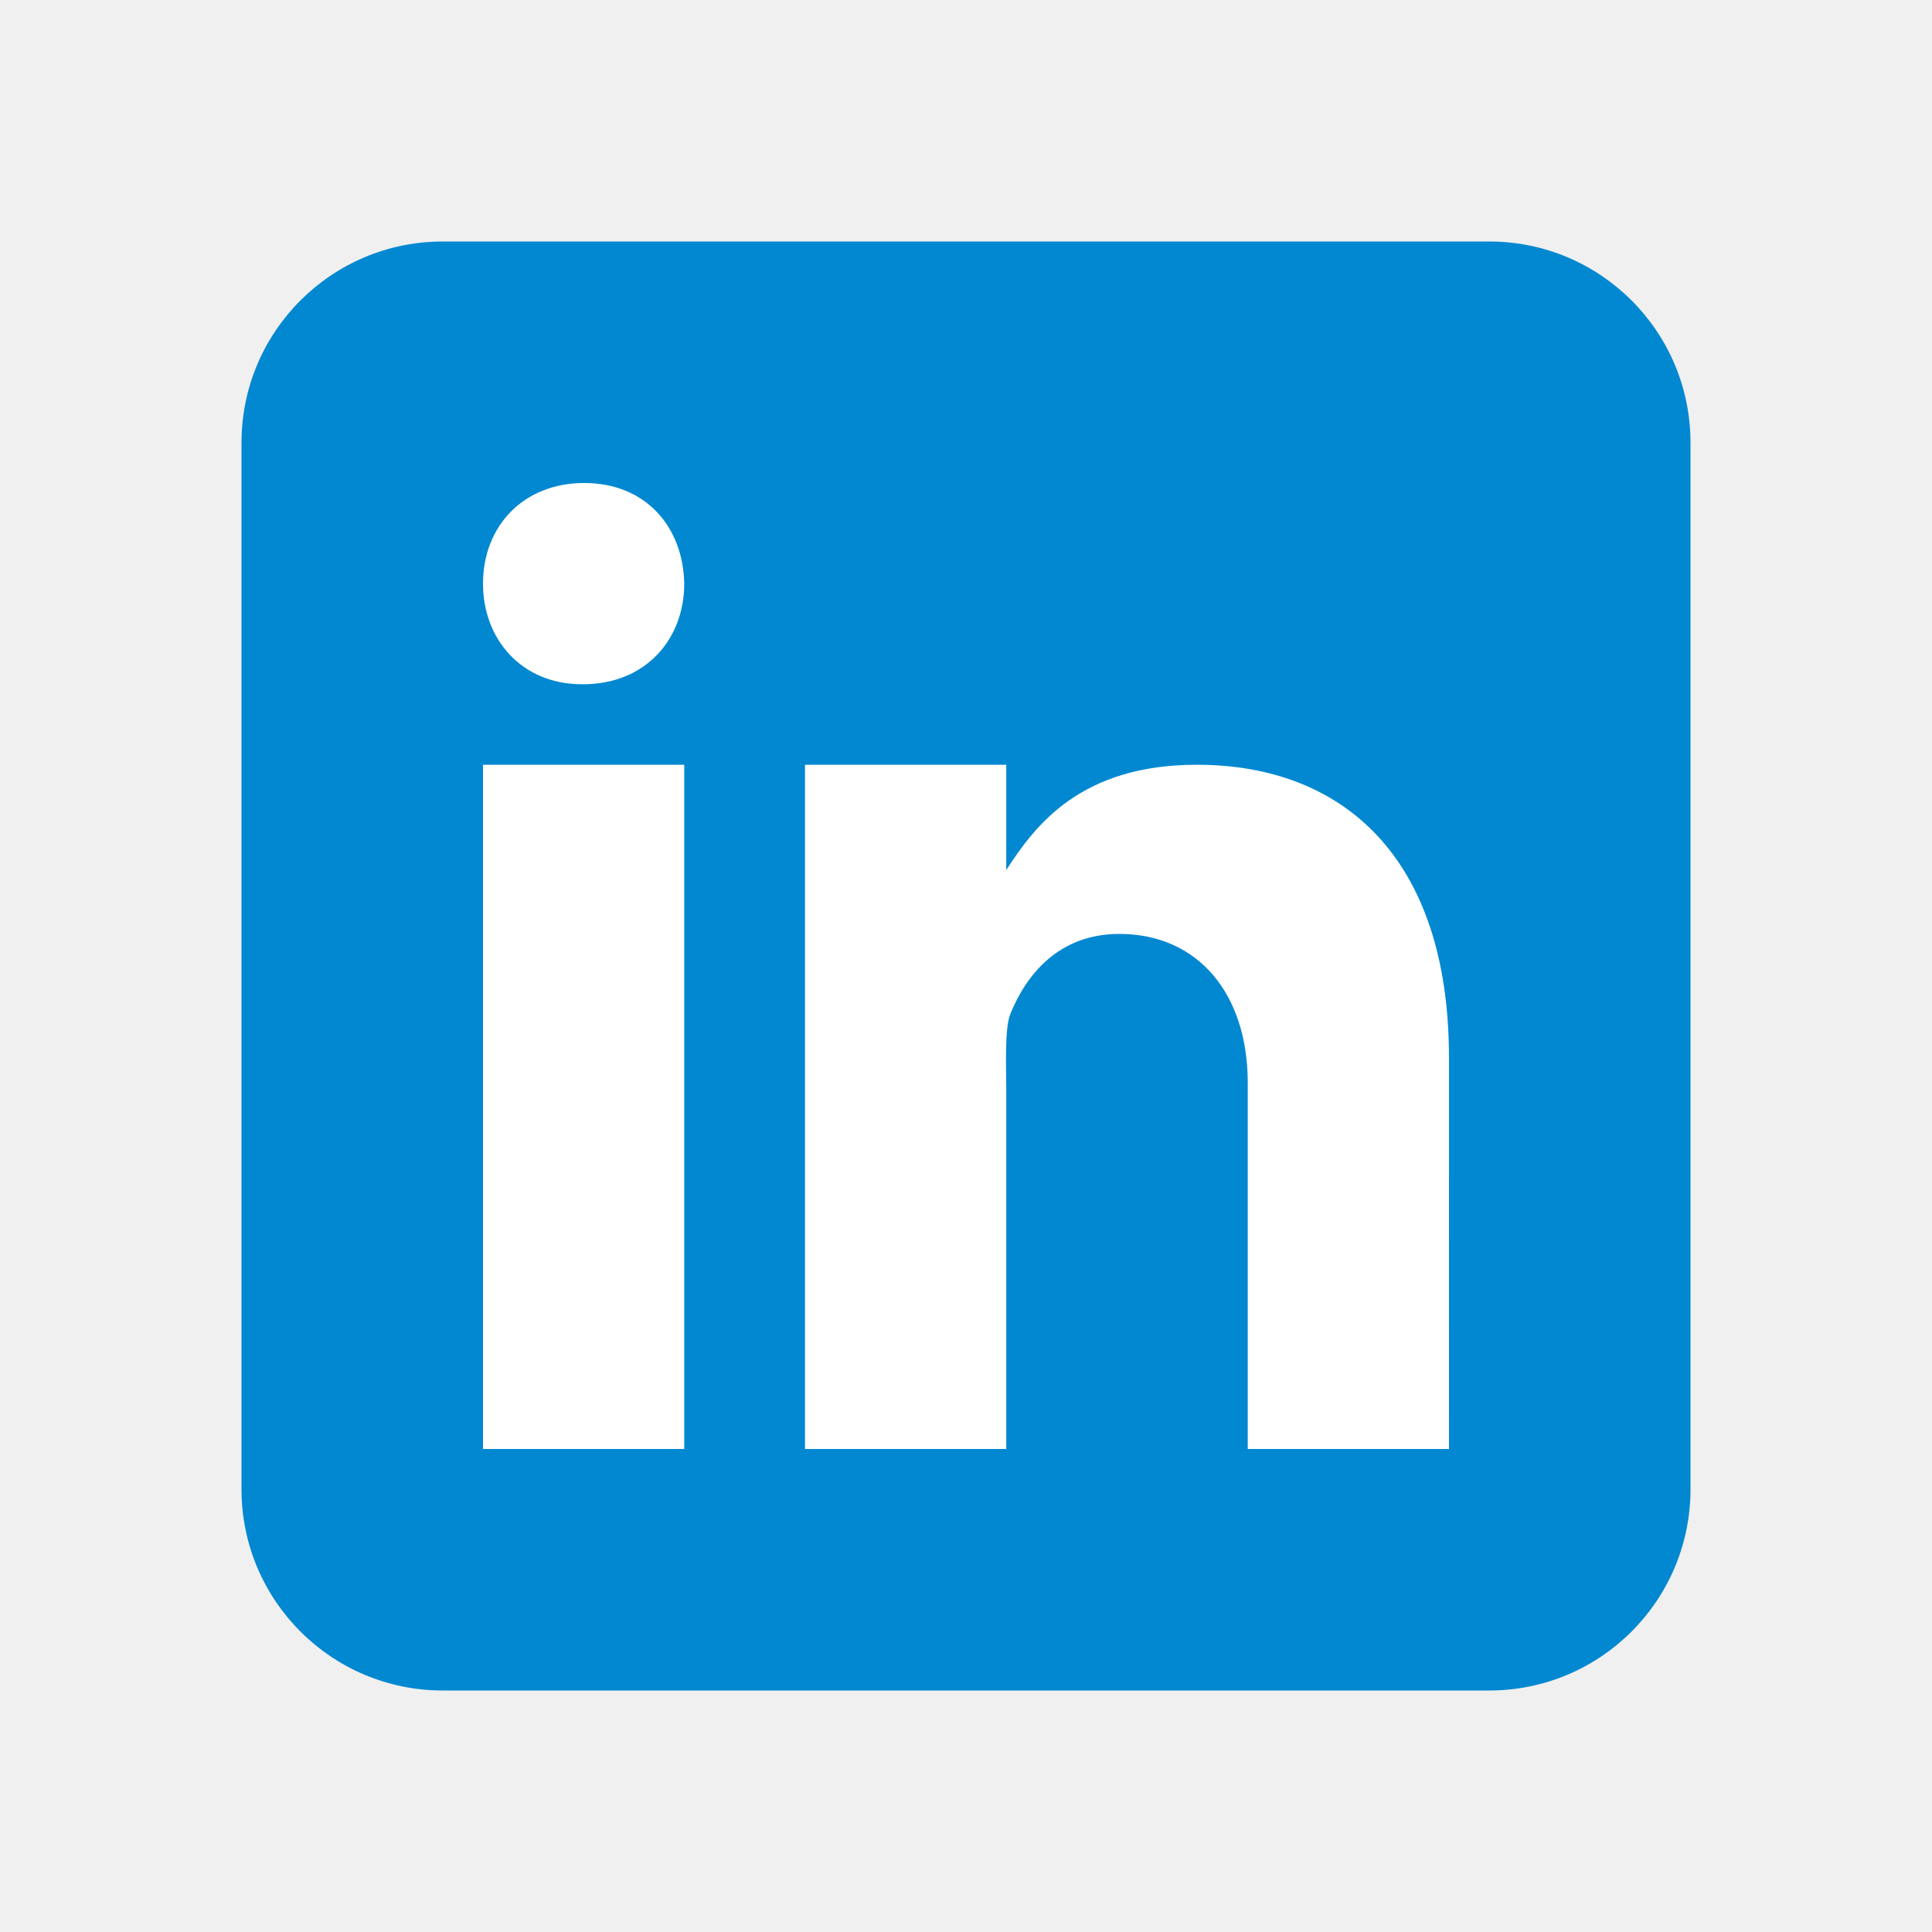
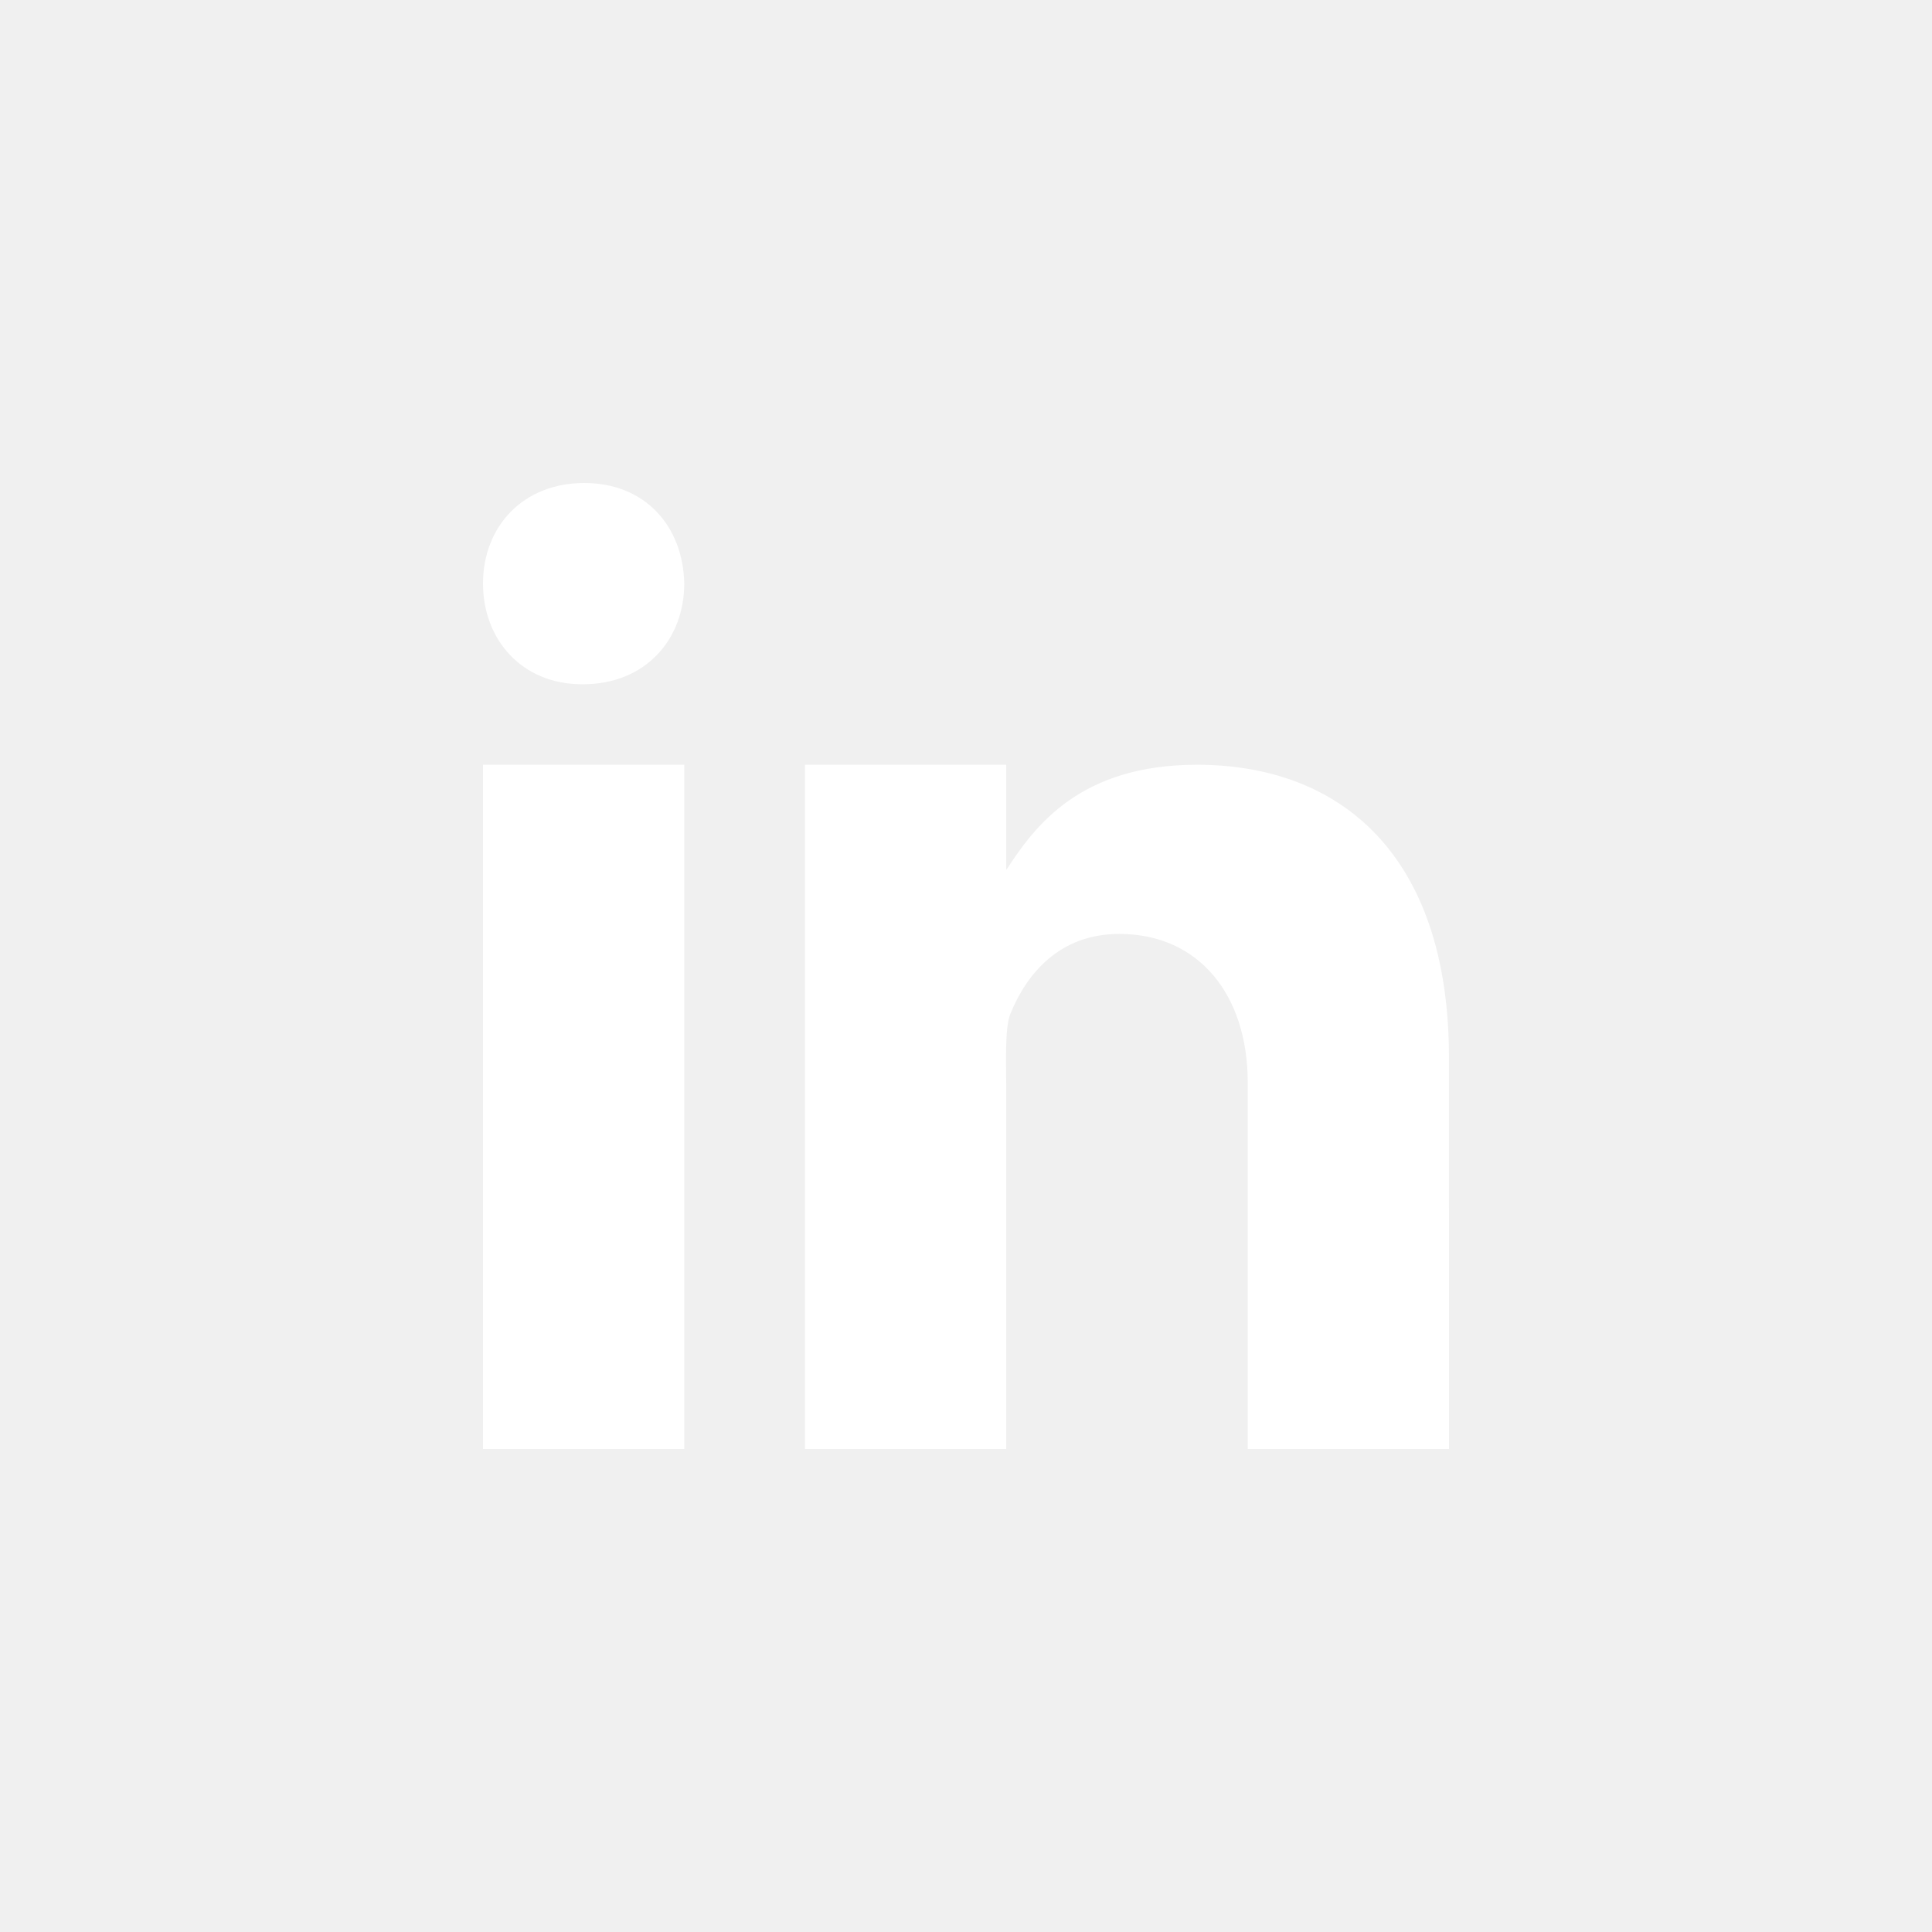
<svg xmlns="http://www.w3.org/2000/svg" viewBox="0 0 48 48" width="48px" height="48px">
-   <path fill="#0288D1" d="M42,37c0,2.762-2.238,5-5,5H11c-2.761,0-5-2.238-5-5V11c0-2.762,2.239-5,5-5h26c2.762,0,5,2.238,5,5V37z" />
+   <path fill="transparent" d="M42,37c0,2.762-2.238,5-5,5H11c-2.761,0-5-2.238-5-5V11c0-2.762,2.239-5,5-5h26c2.762,0,5,2.238,5,5V37z" />
  <path fill="#FFF" d="M12 19H17V36H12zM14.485 17h-.028C12.965 17 12 15.888 12 14.499 12 13.08 12.995 12 14.514 12c1.521 0 2.458 1.08 2.486 2.499C17 15.887 16.035 17 14.485 17zM36 36h-5v-9.099c0-2.198-1.225-3.698-3.192-3.698-1.501 0-2.313 1.012-2.707 1.99C24.957 25.543 25 26.511 25 27v9h-5V19h5v2.616C25.721 20.5 26.85 19 29.738 19c3.578 0 6.261 2.25 6.261 7.274L36 36 36 36z" />
</svg>
